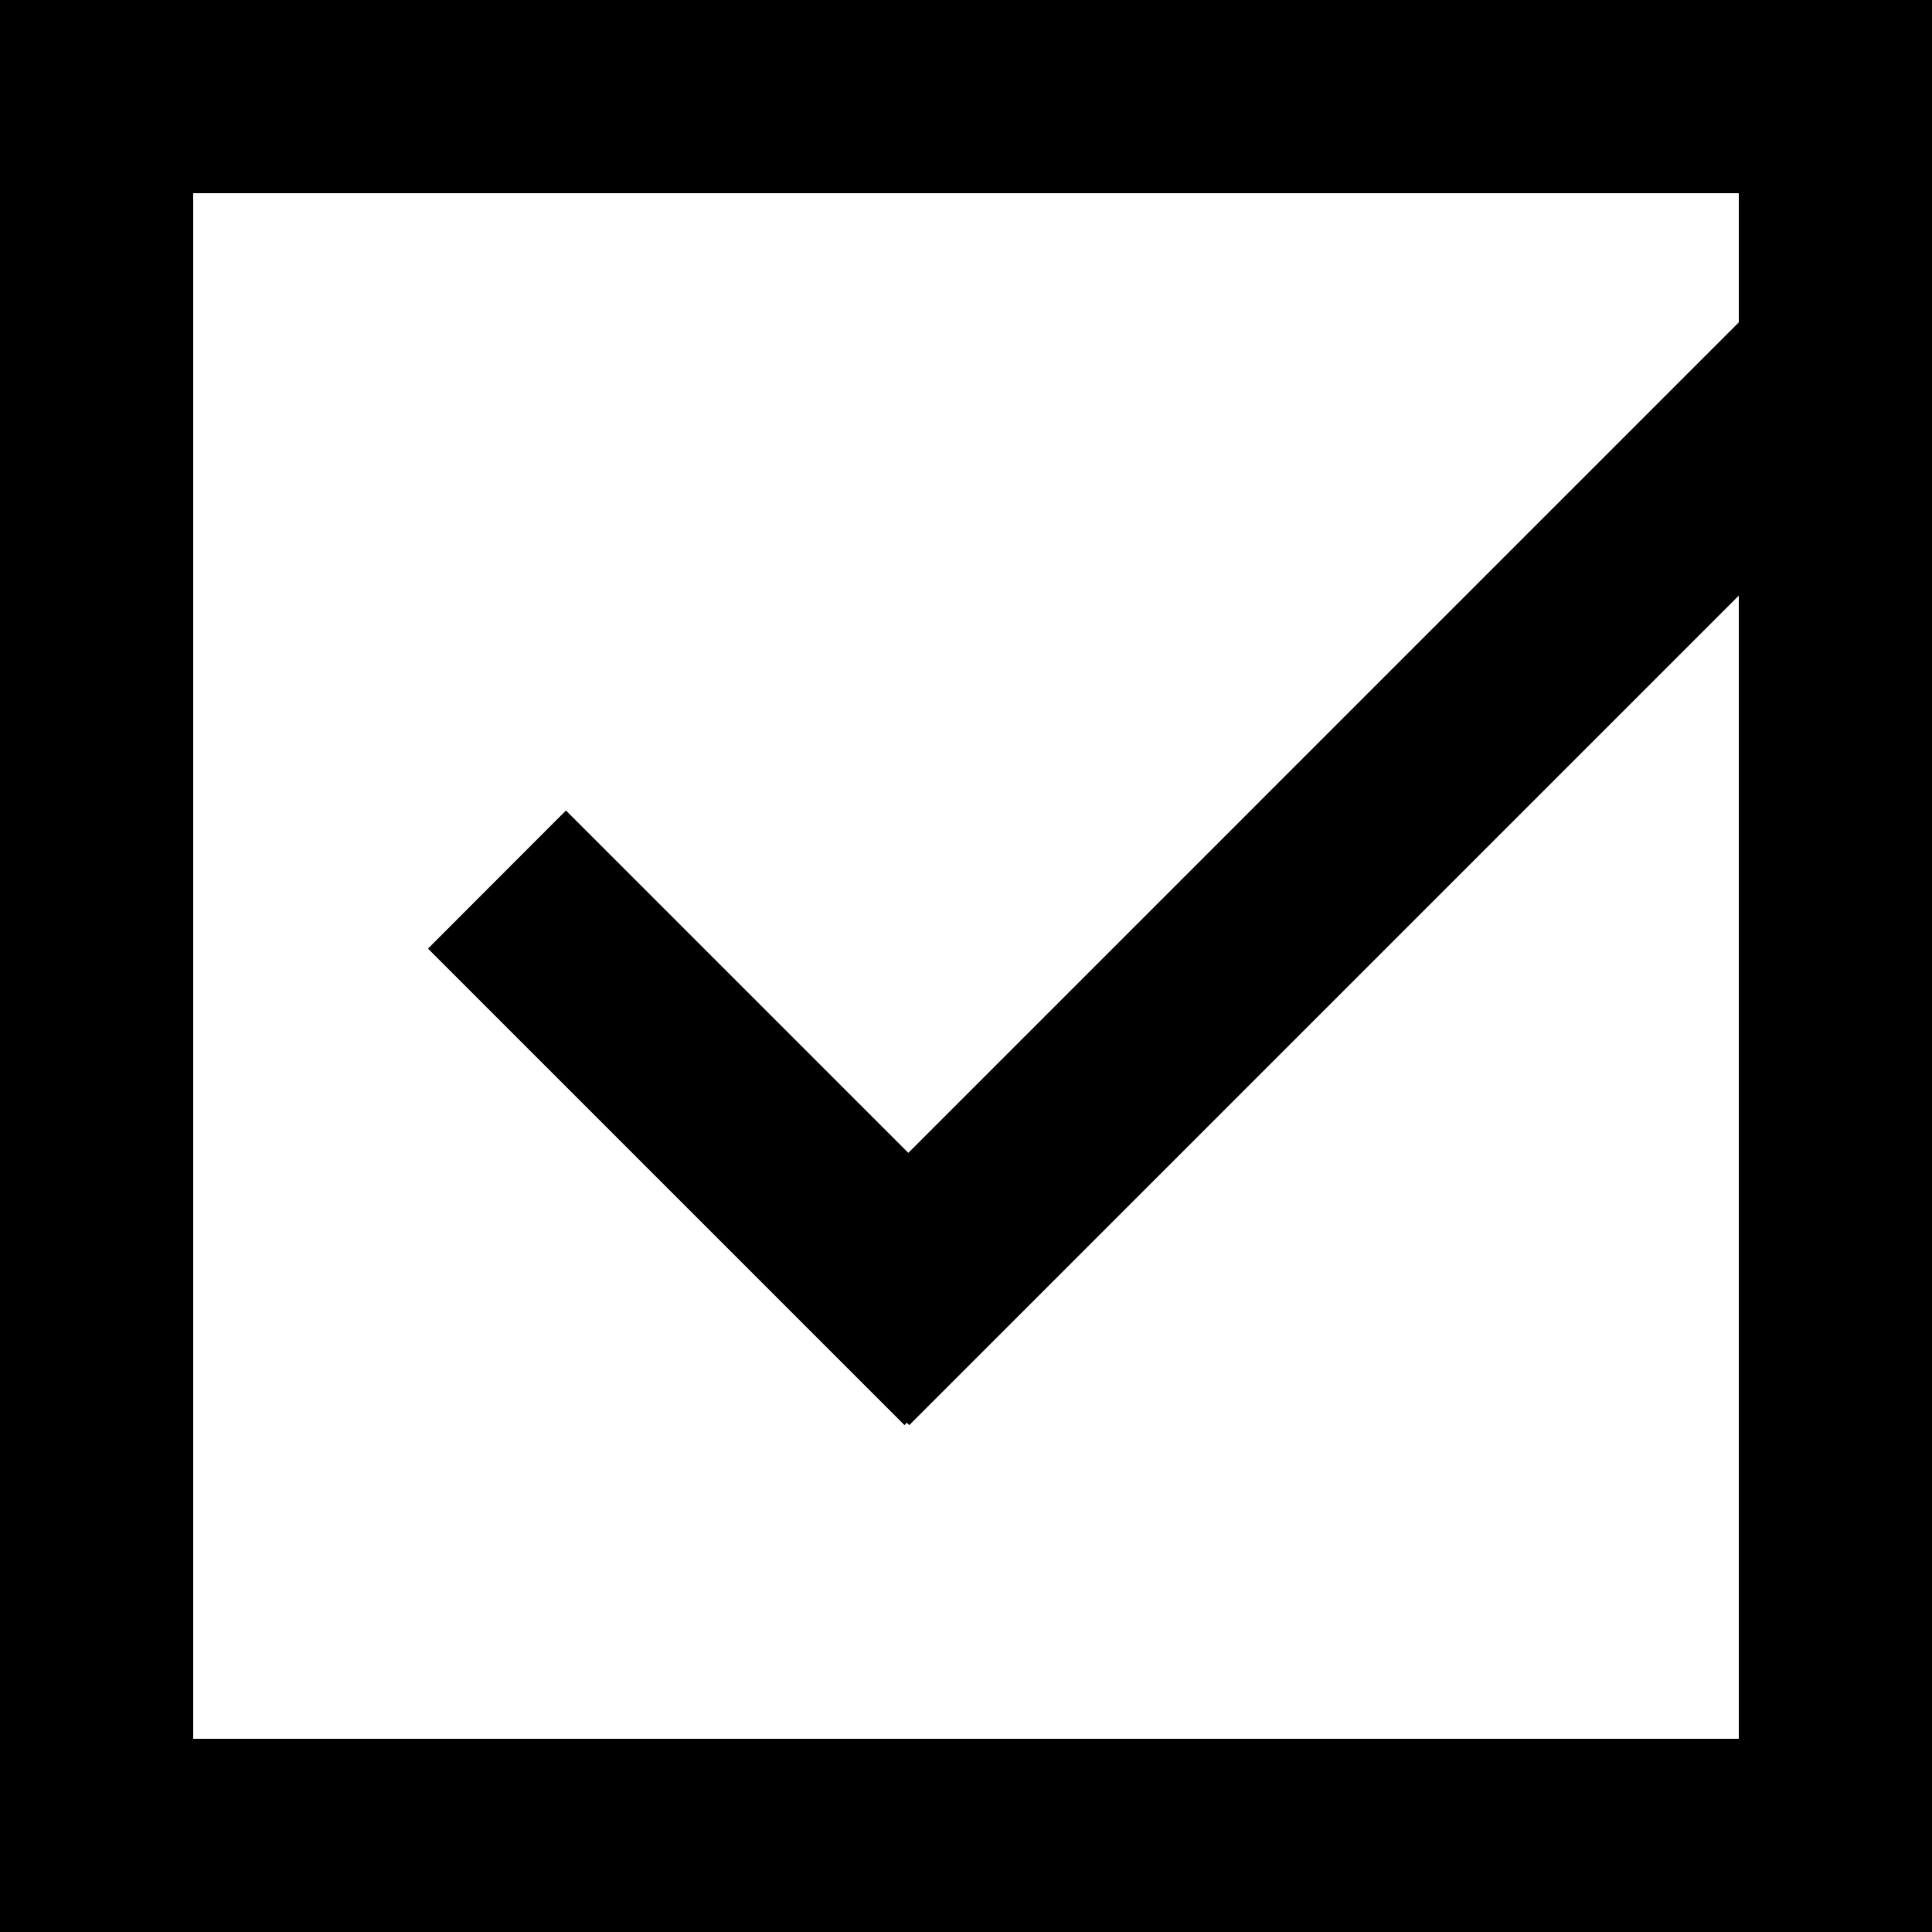
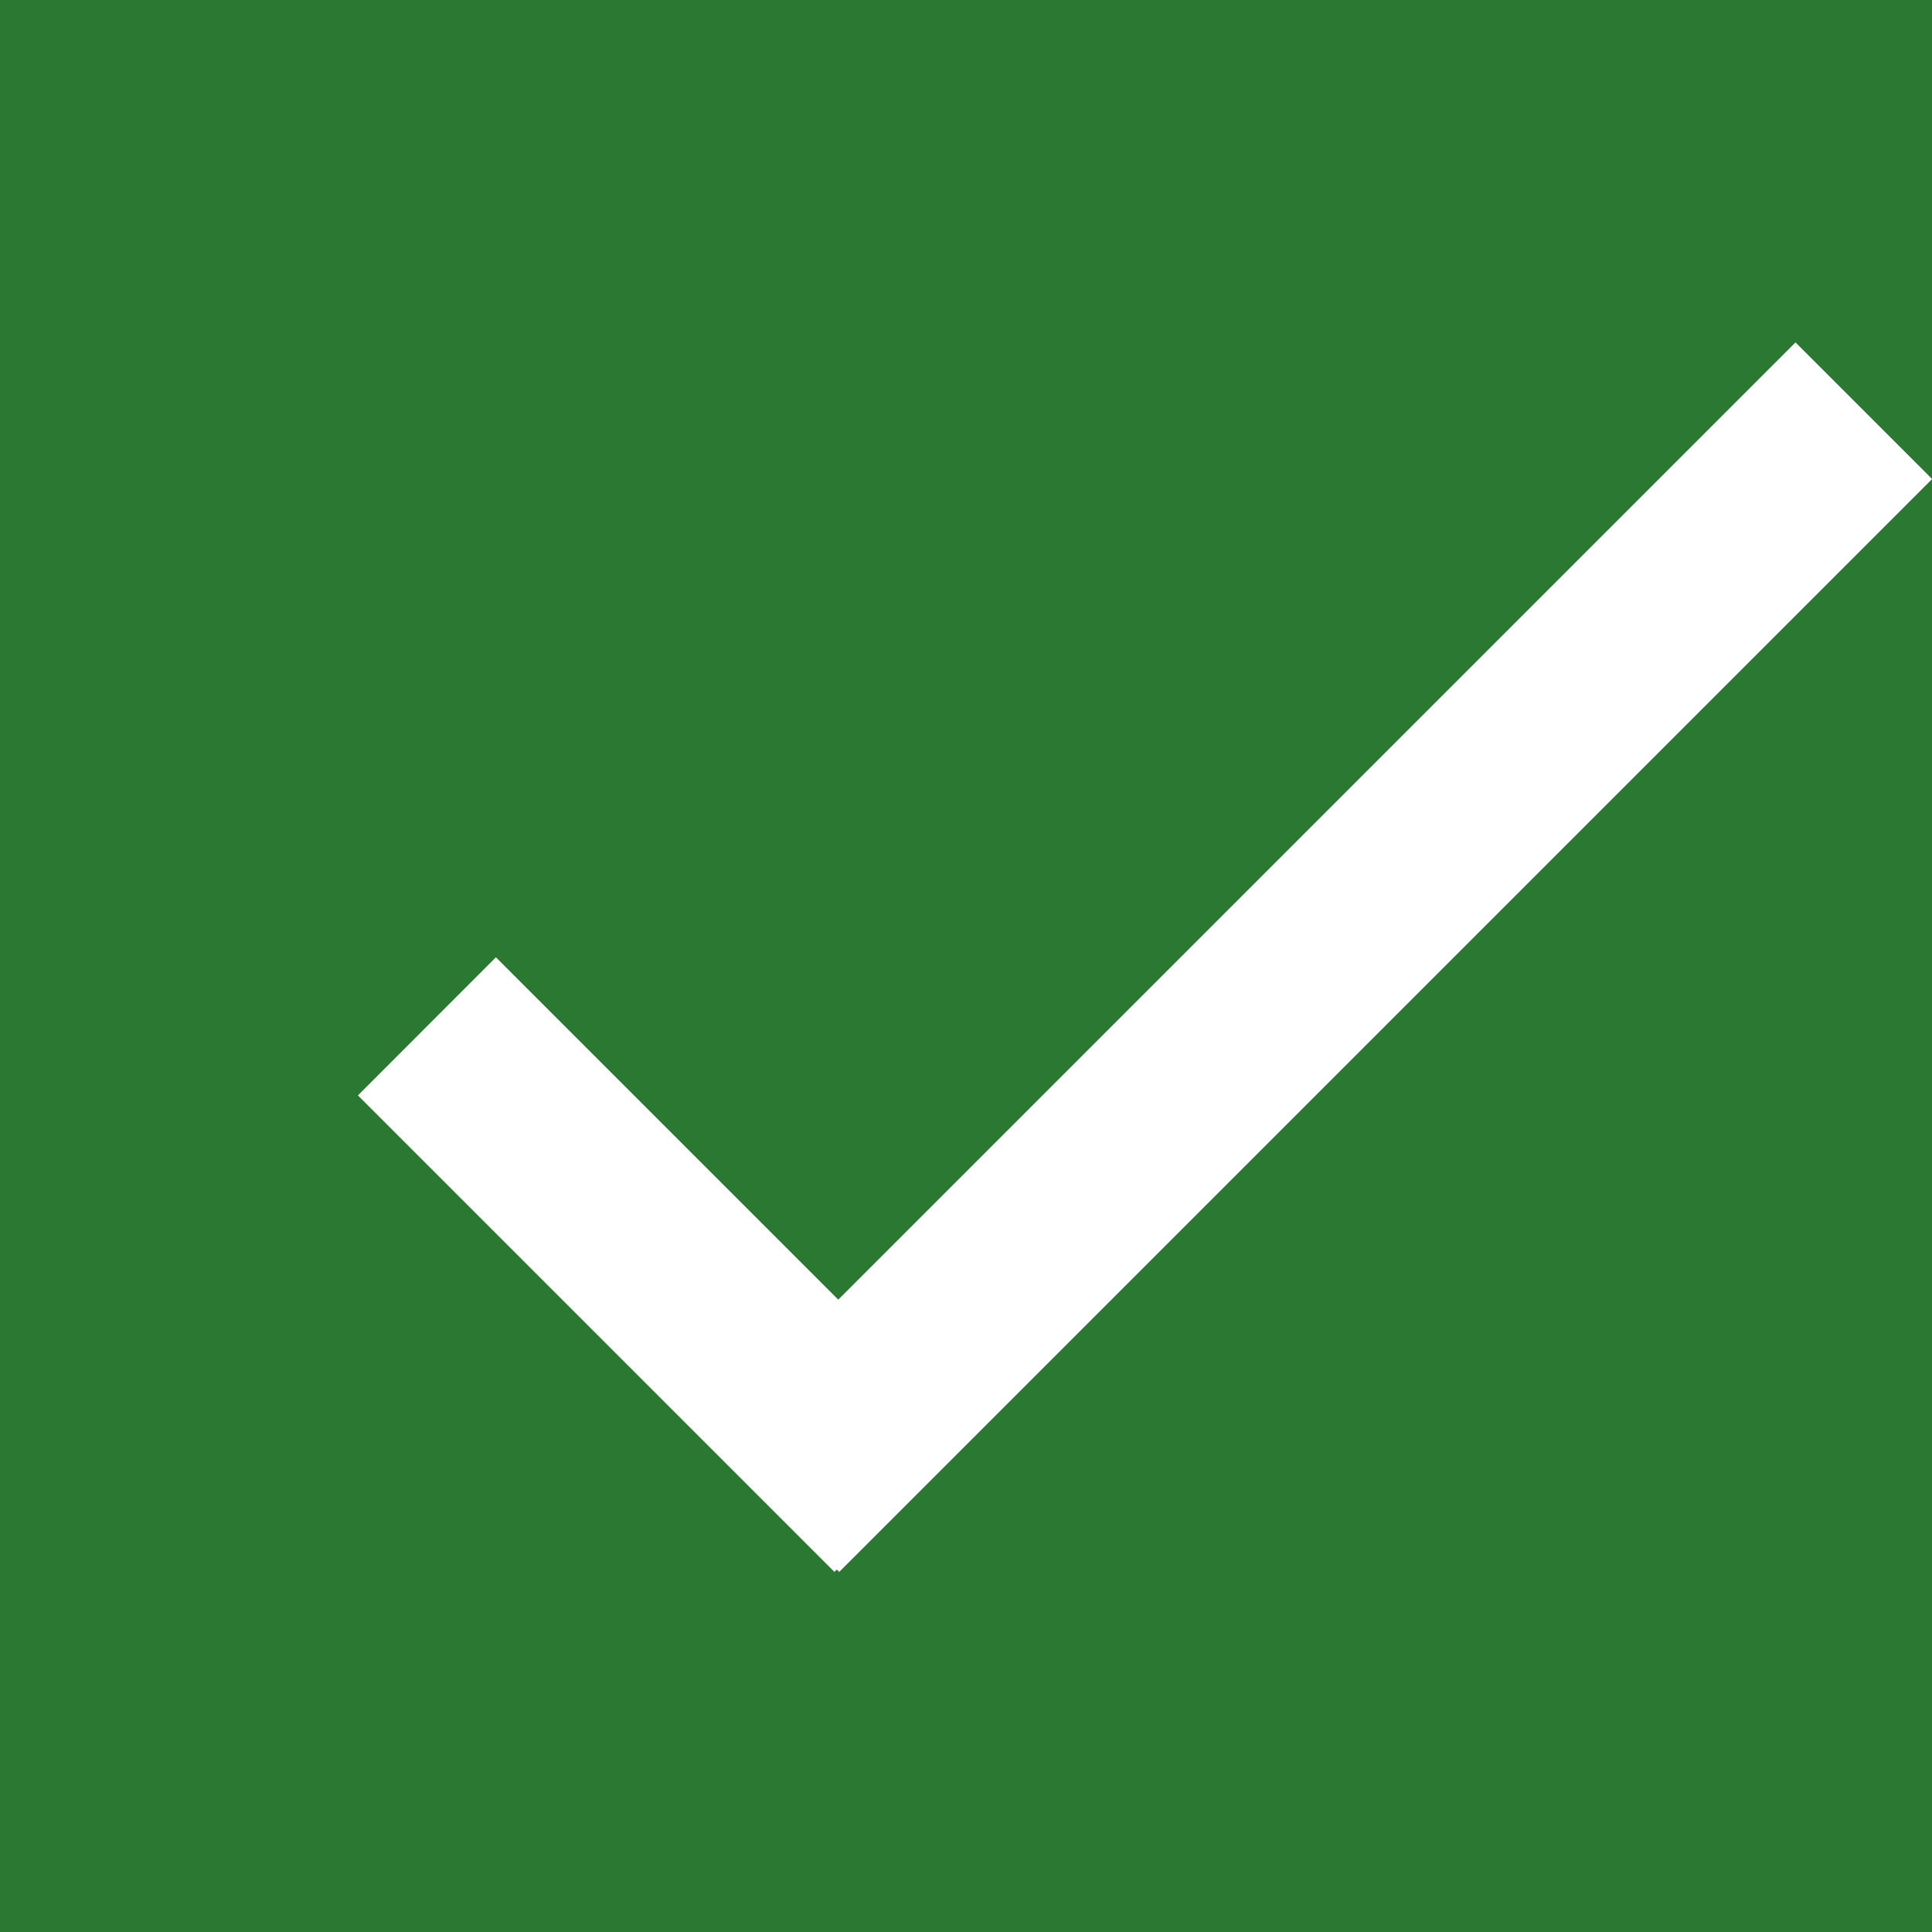
<svg xmlns="http://www.w3.org/2000/svg" width="20" height="20" viewBox="0 0 20 20">
  <defs>
    <clipPath id="clip-path">
-       <rect id="area" width="20" height="20" transform="translate(555 442)" stroke="#ddd" stroke-width="1" />
+       <rect id="area" width="20" height="20" transform="translate(555 442)" fill="#fff" stroke="#ddd" stroke-width="1" />
    </clipPath>
  </defs>
-   <g id="on" transform="translate(-20 -11)">
-     <g id="off" transform="translate(20 11)" fill="#fff" stroke="#000" stroke-width="2">
-       <rect width="20" height="20" stroke="none" />
-       <rect x="1" y="1" width="18" height="18" fill="none" />
-     </g>
-     <g id="check" transform="translate(-535 -431)" clip-path="url(#clip-path)">
-       <path id="ico" d="M11886.357-11755.918v-5.012h-14.014v-2h16v.035h.035v6.976Z" transform="translate(653.093 -16267.223) rotate(135)" />
-     </g>
+   <rect id="off" width="20" height="20" fill="#2b7832" />
+   <g id="check" transform="translate(-555 -442)" clip-path="url(#clip-path)">
+     <path id="ico" d="M11886.357-11755.918v-5.012h-14.014v-2h16v.035h.035v6.976Z" transform="translate(652.368 -16265.703) rotate(135)" fill="#fff" />
  </g>
</svg>
